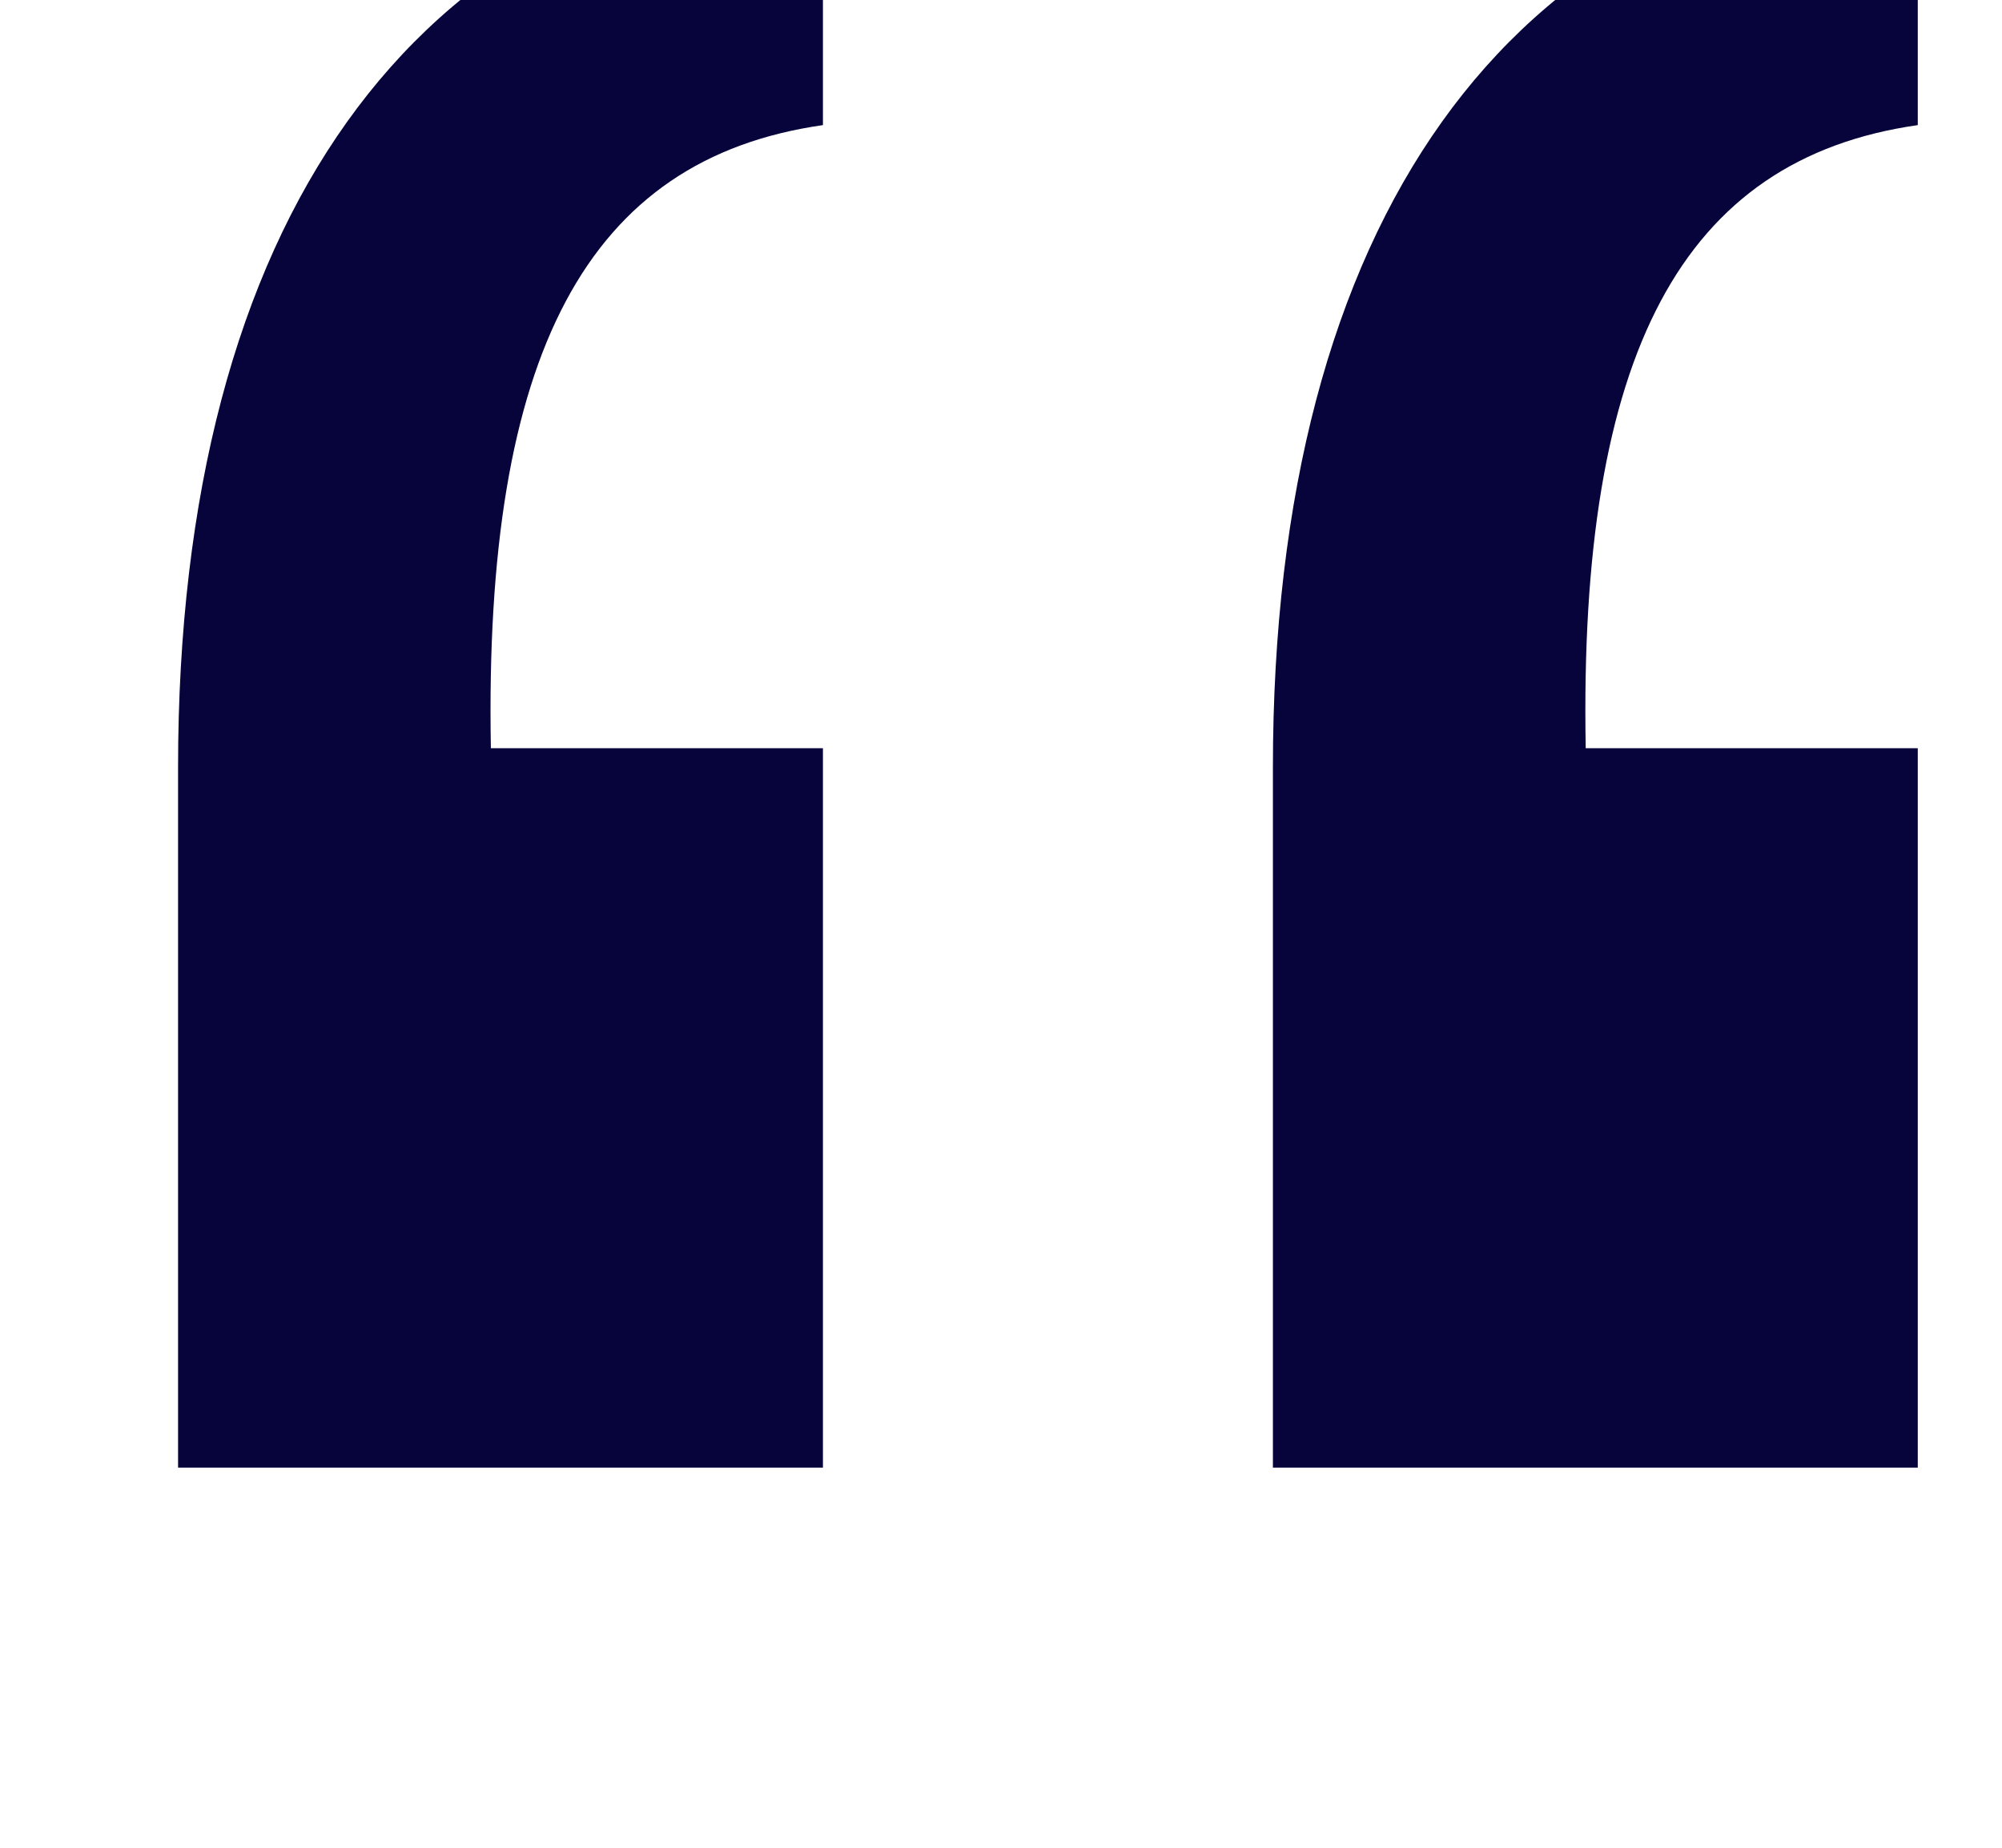
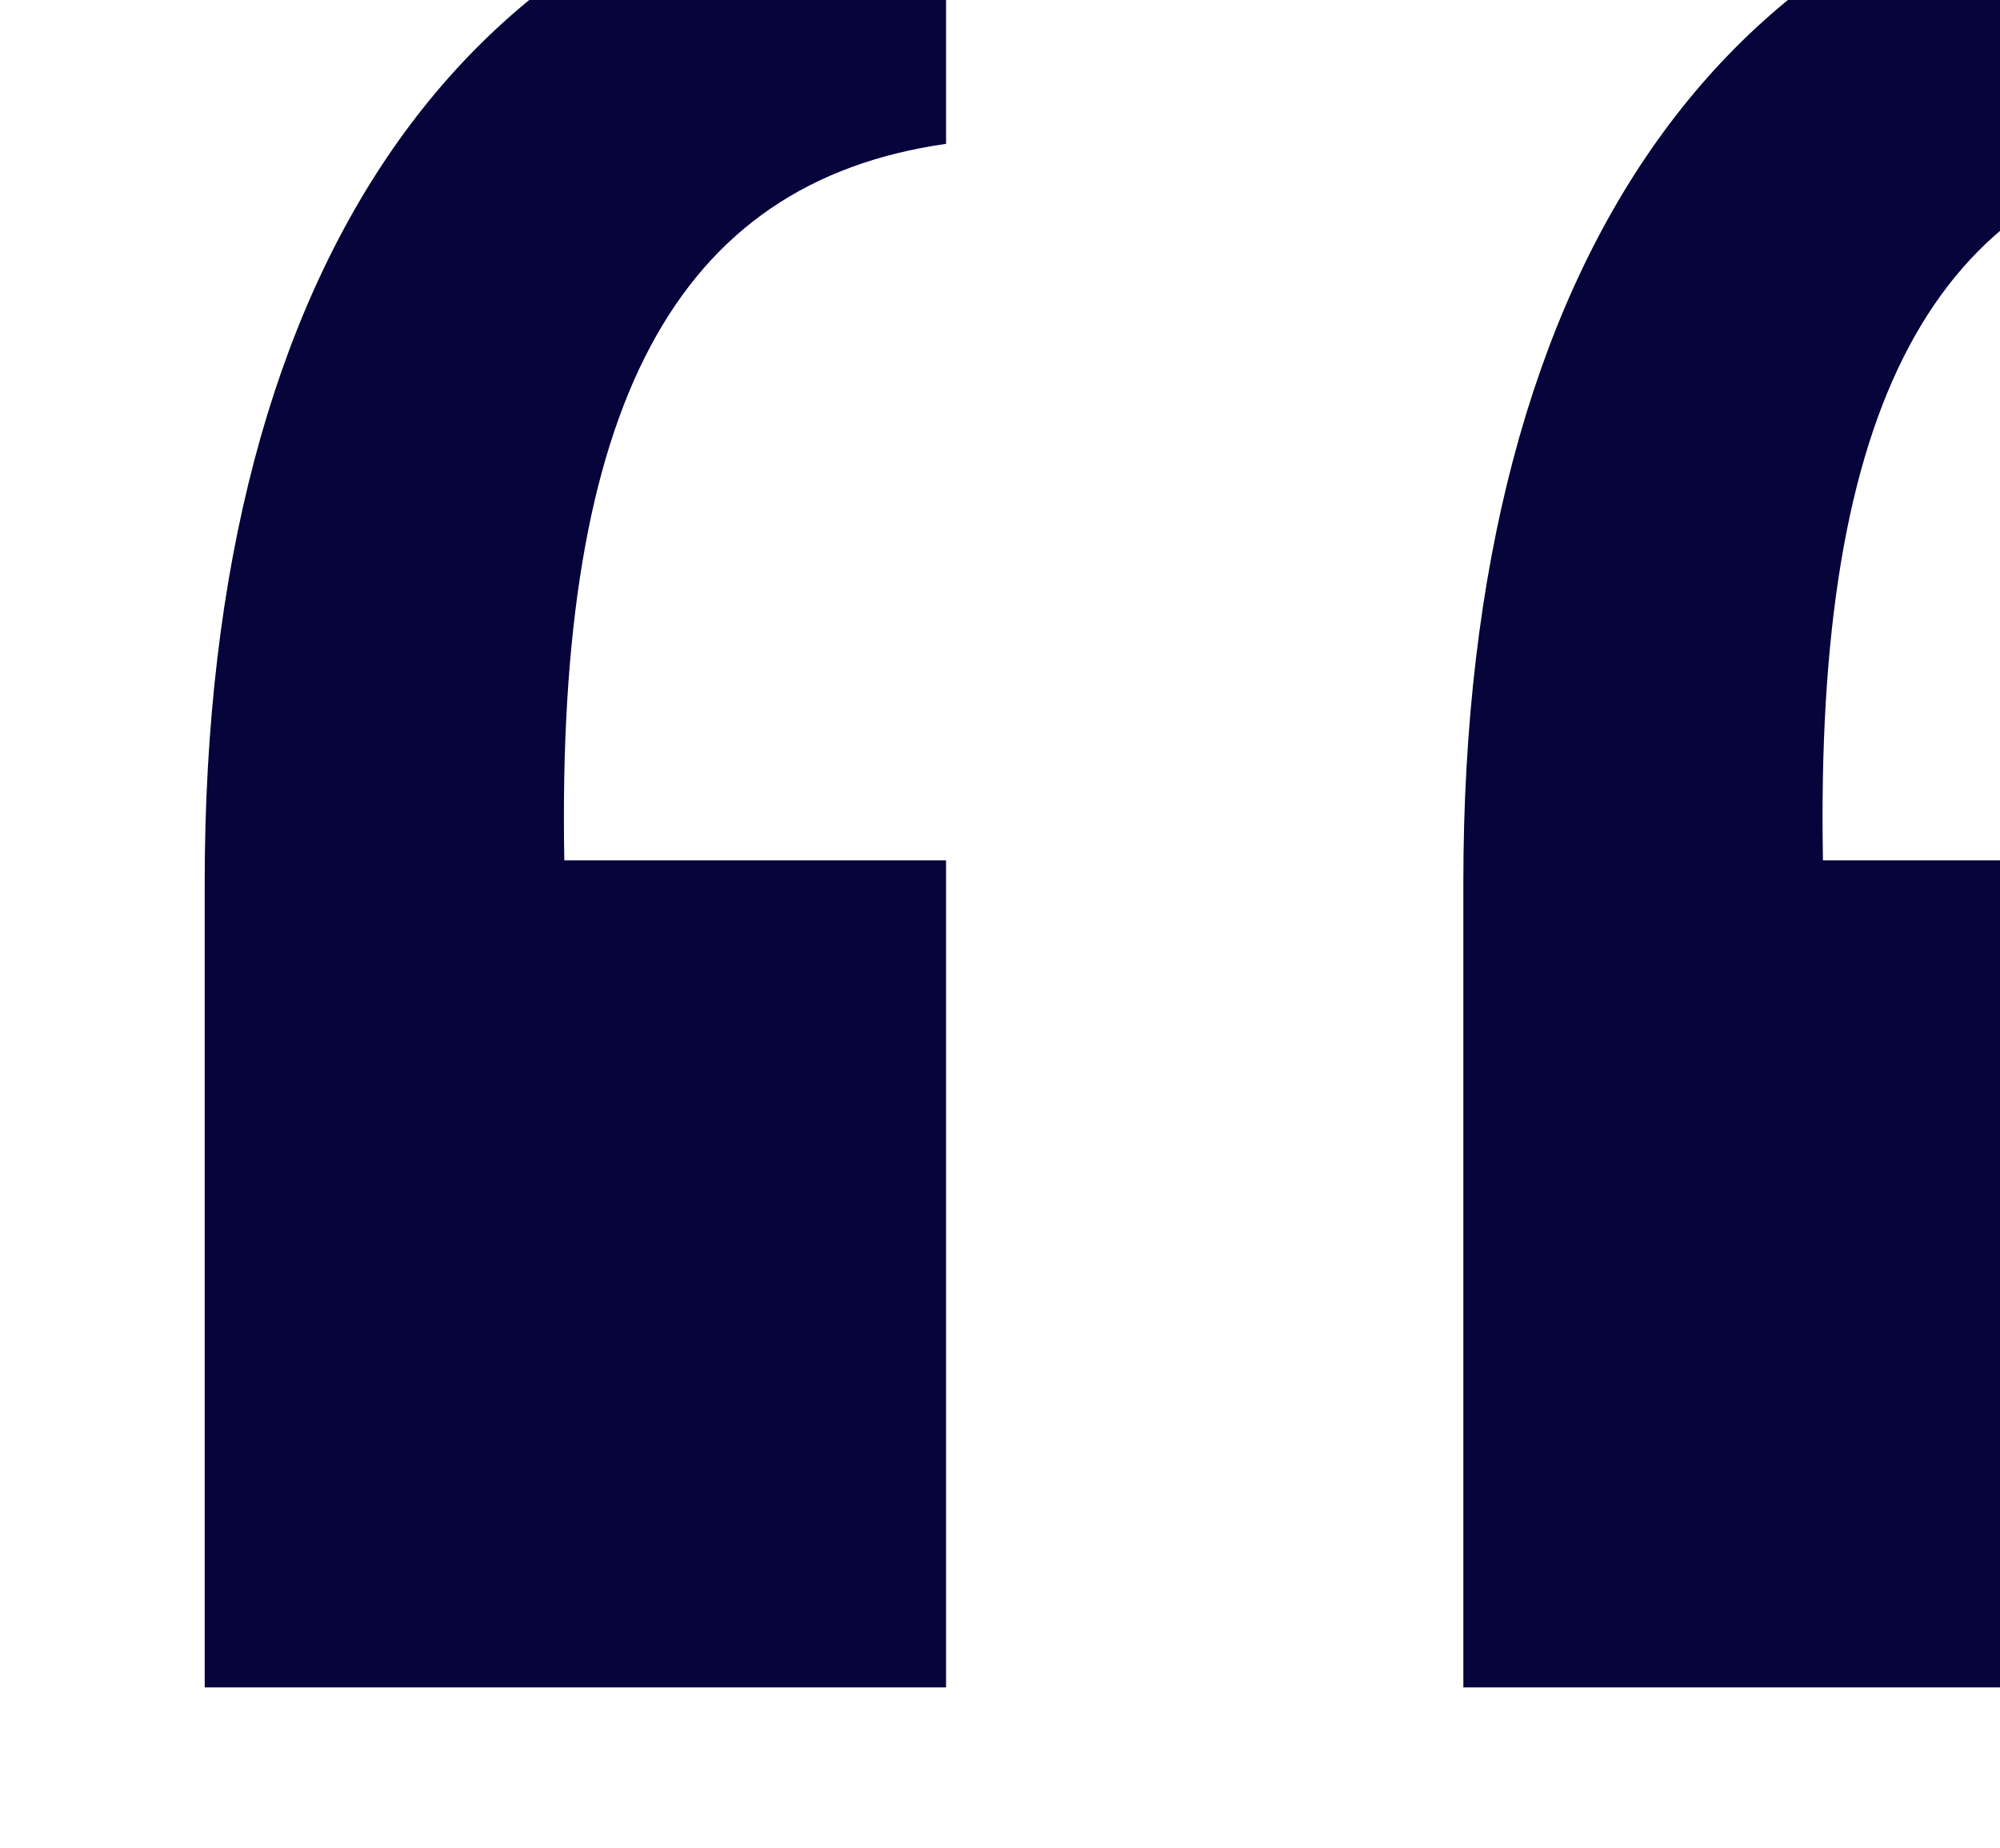
- <svg xmlns="http://www.w3.org/2000/svg" width="13" height="12">
+ <svg xmlns="http://www.w3.org/2000/svg" width="100%" height="100%">
  <text transform="translate(-34 -25)" fill="#07043B" fill-rule="evenodd" font-family="Helvetica" font-size="45">
    <tspan x="33" y="56">“</tspan>
  </text>
</svg>
